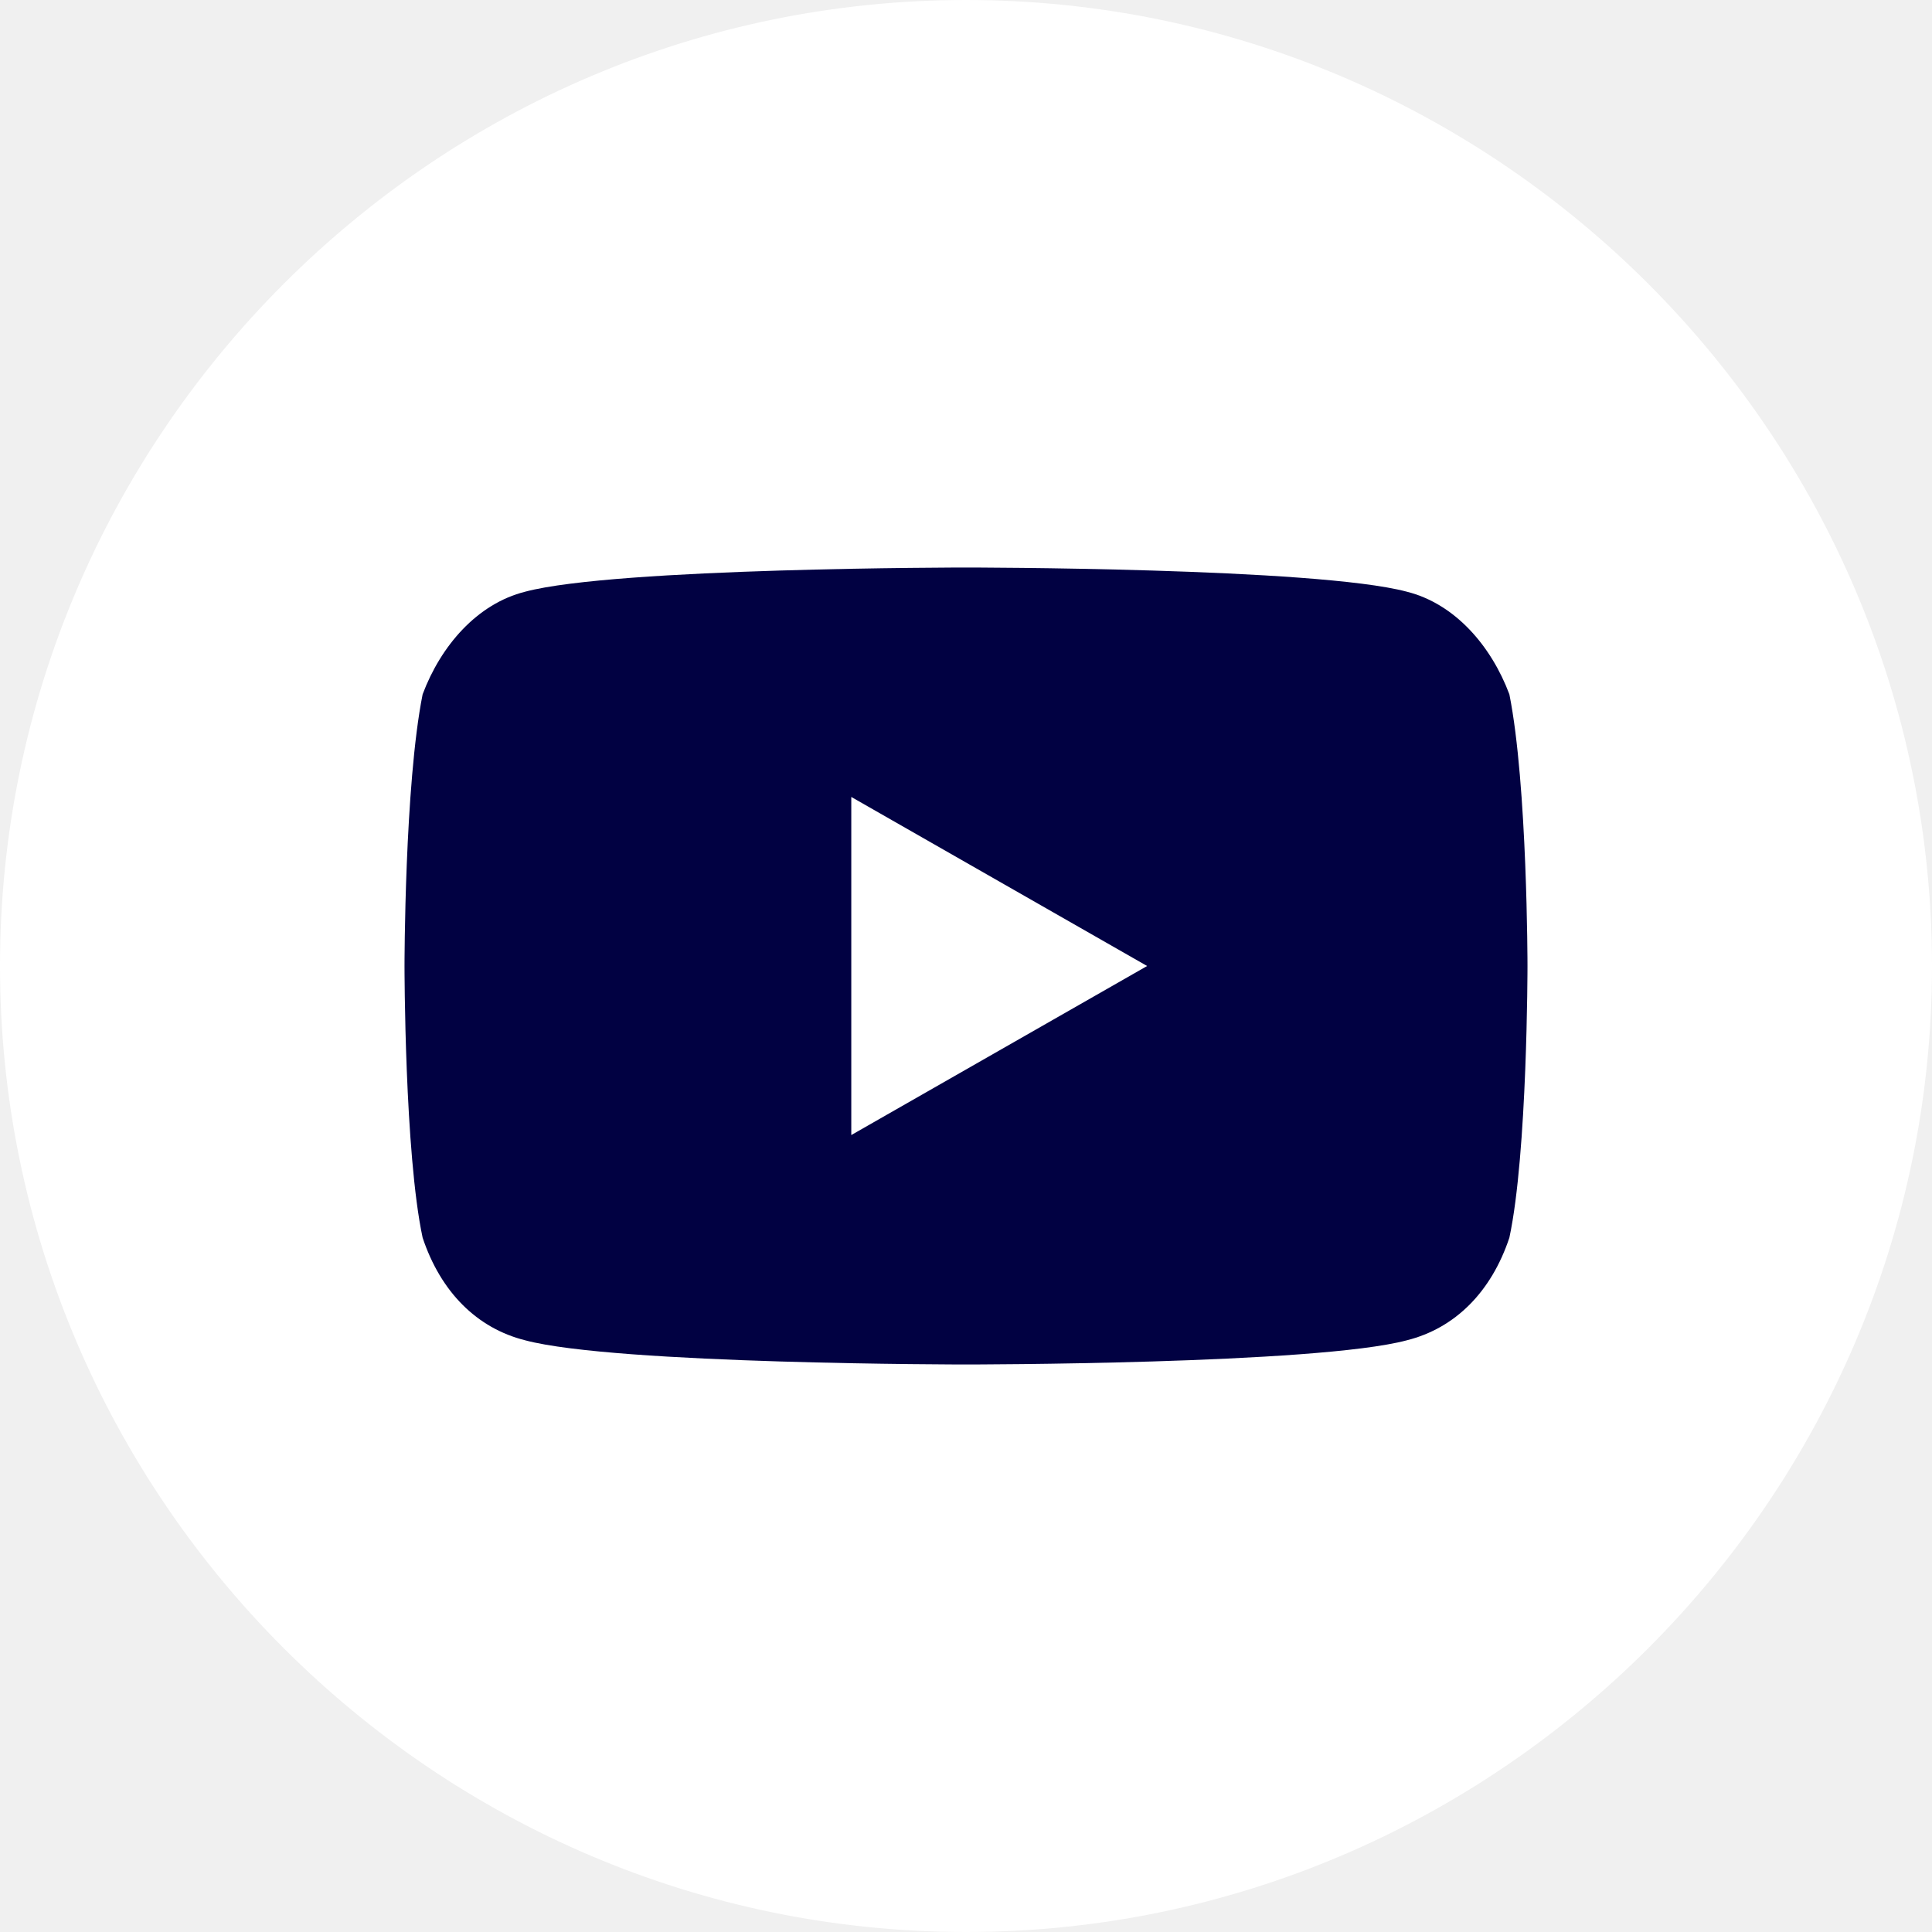
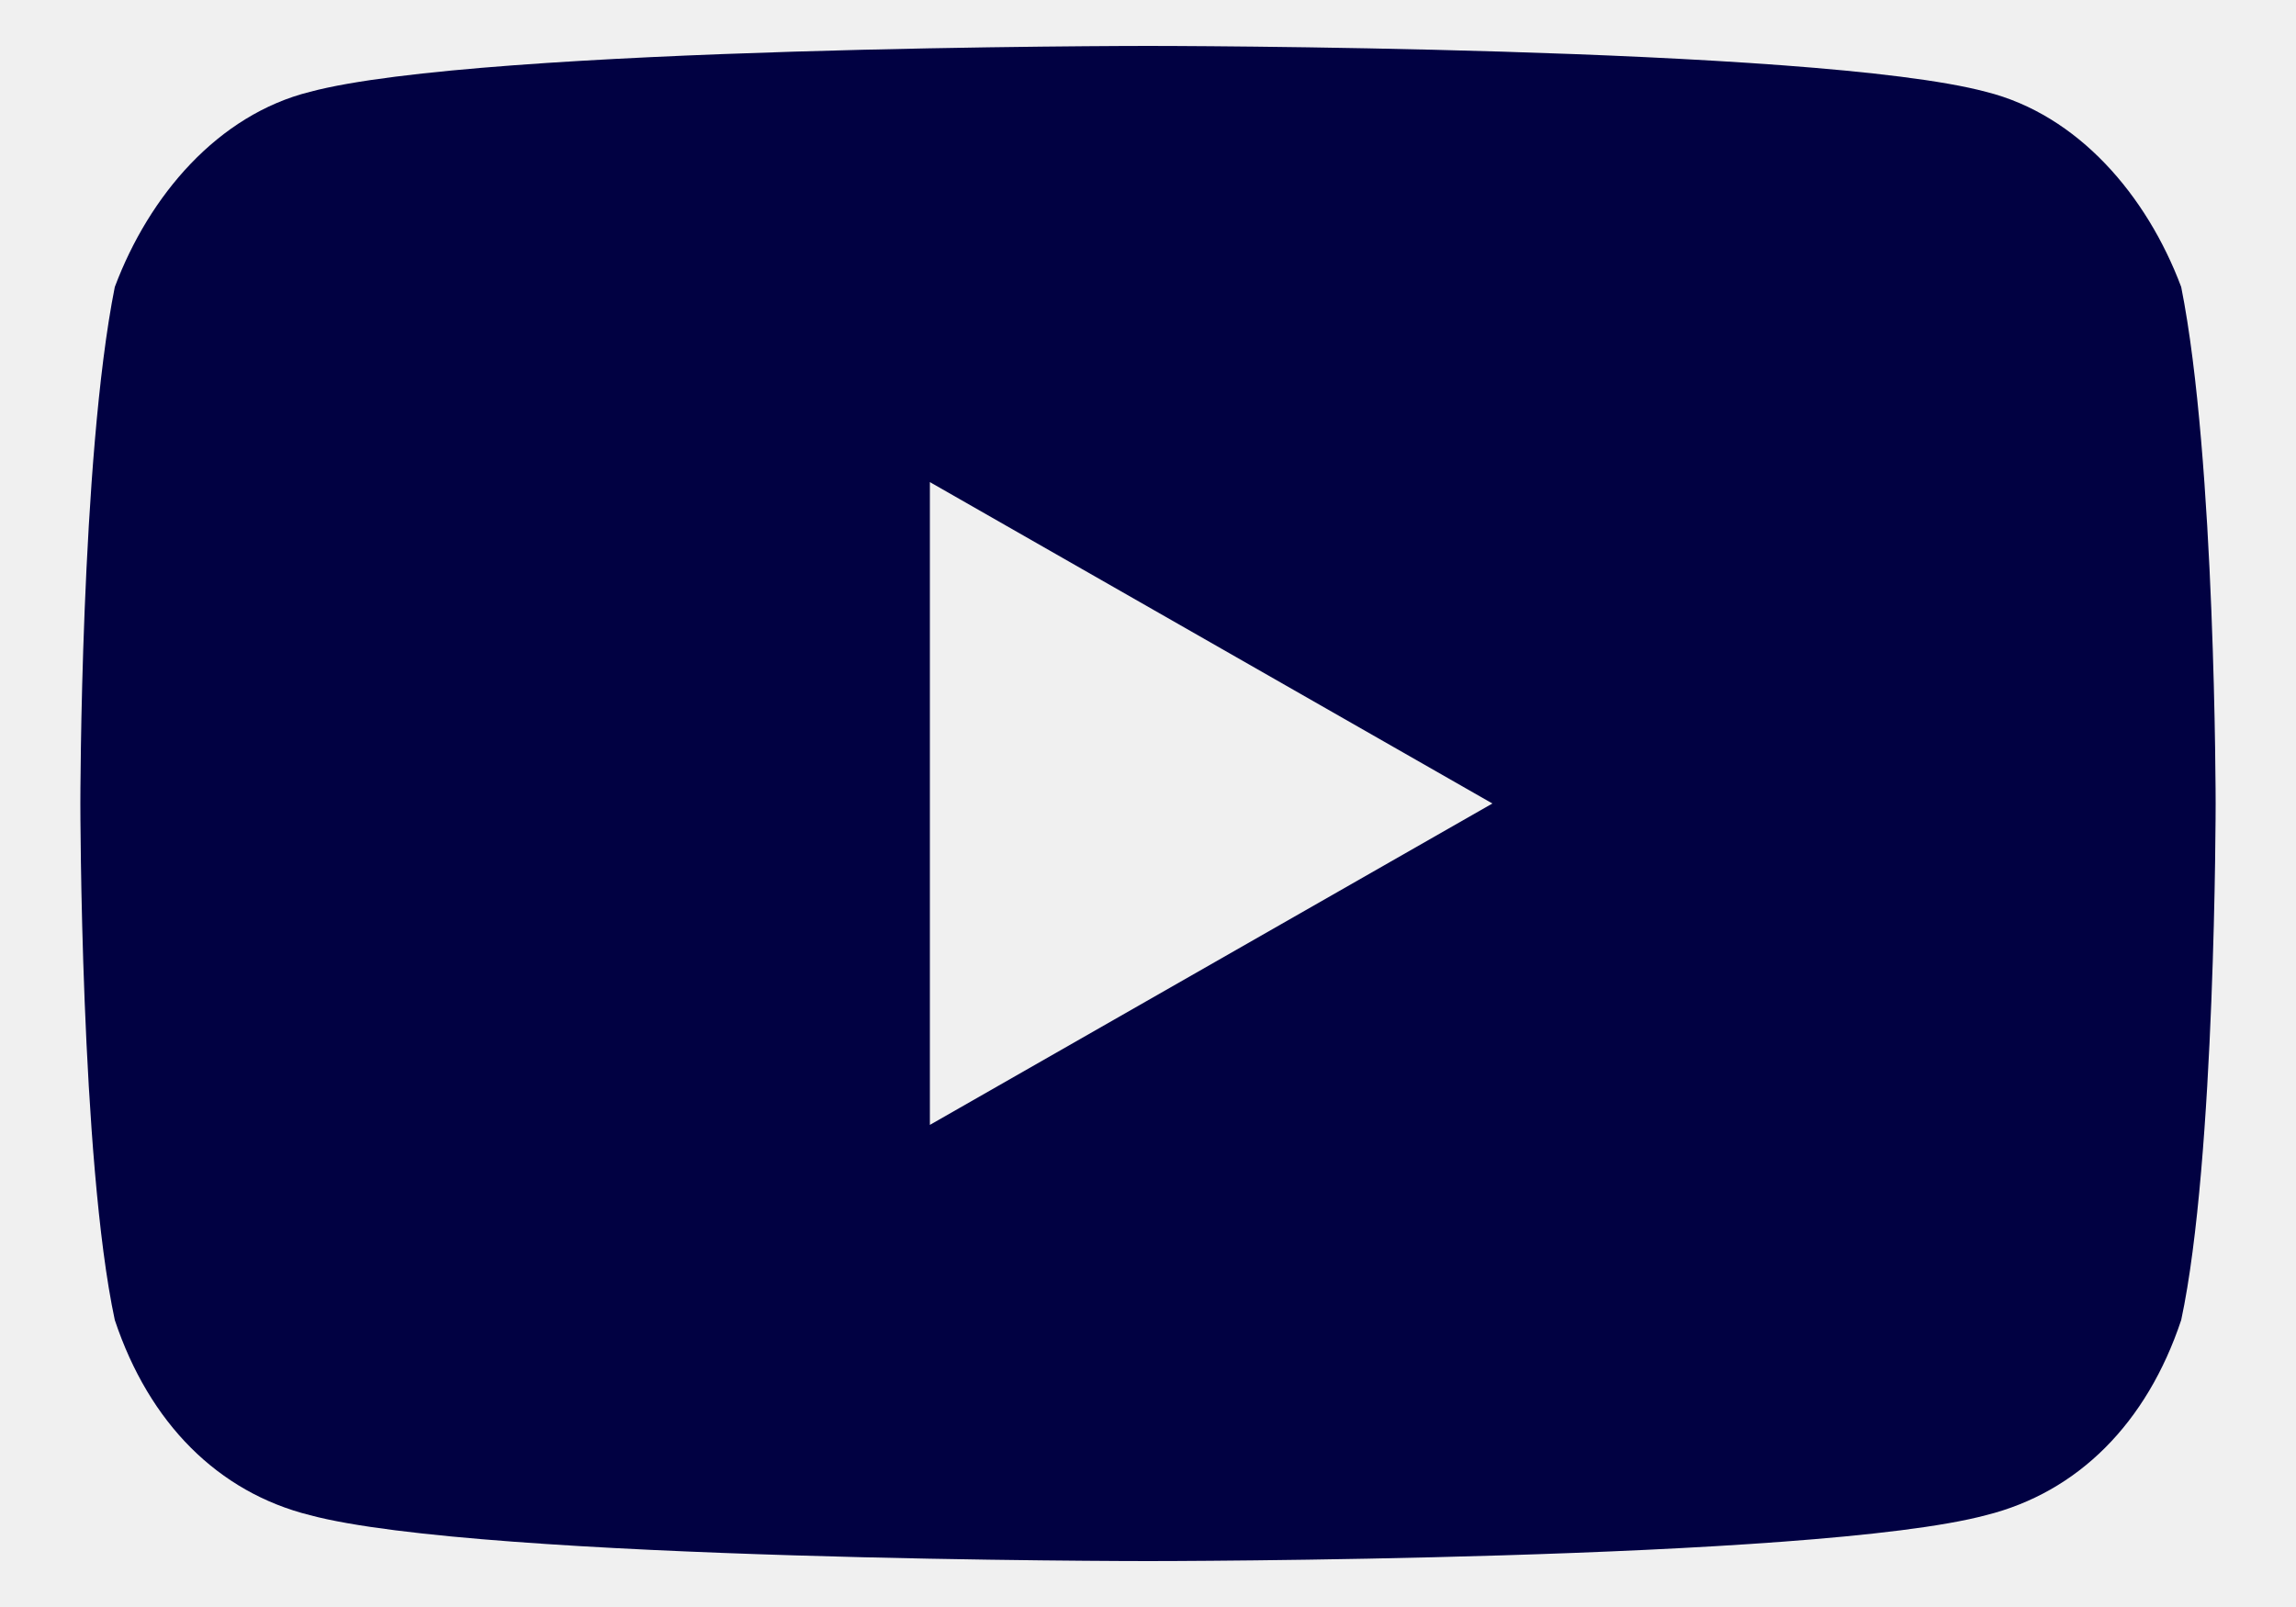
- <svg xmlns="http://www.w3.org/2000/svg" version="1.2" viewBox="0 0 32 32" width="32" height="32">
+ <svg xmlns="http://www.w3.org/2000/svg" version="1.2" viewBox="0 0 20 14" width="20" height="14">
  <defs>
    <clipPath clipPathUnits="userSpaceOnUse" id="cp1">
-       <path d="m-1441-1686h1600v1812h-1600z" />
+       <path d="m-1447-1695h1600v1812h-1600z" />
    </clipPath>
  </defs>
-   <style>.a{fill:#fff}.b{fill:#010142}</style>
+   <style>.a{fill:#010142}</style>
  <g clip-path="url(#cp1)">
-     <path class="a" d="m16 32c-8.8 0-16-7.2-16-16 0-8.8 7.2-16 16-16 8.8 0 16 7.2 16 16 0 8.8-7.2 16-16 16z" />
-     <path fill-rule="evenodd" class="b" d="m25.3 16c0 0 0 3.1-0.3 4.5-0.3 0.9-0.9 1.5-1.7 1.7-1.5 0.4-7.3 0.4-7.3 0.4 0 0-5.8 0-7.3-0.4-0.8-0.2-1.4-0.8-1.7-1.7-0.3-1.4-0.3-4.5-0.3-4.5 0 0 0-3 0.3-4.5 0.3-0.8 0.9-1.5 1.7-1.7 1.5-0.4 7.3-0.4 7.3-0.4 0 0 5.8 0 7.3 0.4 0.8 0.2 1.4 0.9 1.7 1.7 0.3 1.5 0.3 4.5 0.3 4.5zm-6.3 0l-4.9-2.8v5.6z" />
+     <path fill-rule="evenodd" class="a" d="m19.3 7c0 0 0 3.1-0.3 4.5-0.3 0.9-0.9 1.5-1.7 1.7-1.5 0.4-7.3 0.4-7.3 0.4 0 0-5.8 0-7.3-0.4-0.8-0.2-1.4-0.8-1.7-1.7-0.3-1.4-0.3-4.5-0.3-4.5 0 0 0-3 0.3-4.5 0.3-0.8 0.9-1.5 1.7-1.7 1.5-0.4 7.3-0.4 7.3-0.4 0 0 5.8 0 7.3 0.4 0.8 0.2 1.4 0.9 1.7 1.7 0.3 1.5 0.3 4.5 0.3 4.5zm-6.3 0l-4.9-2.8v5.6z" />
  </g>
</svg>
